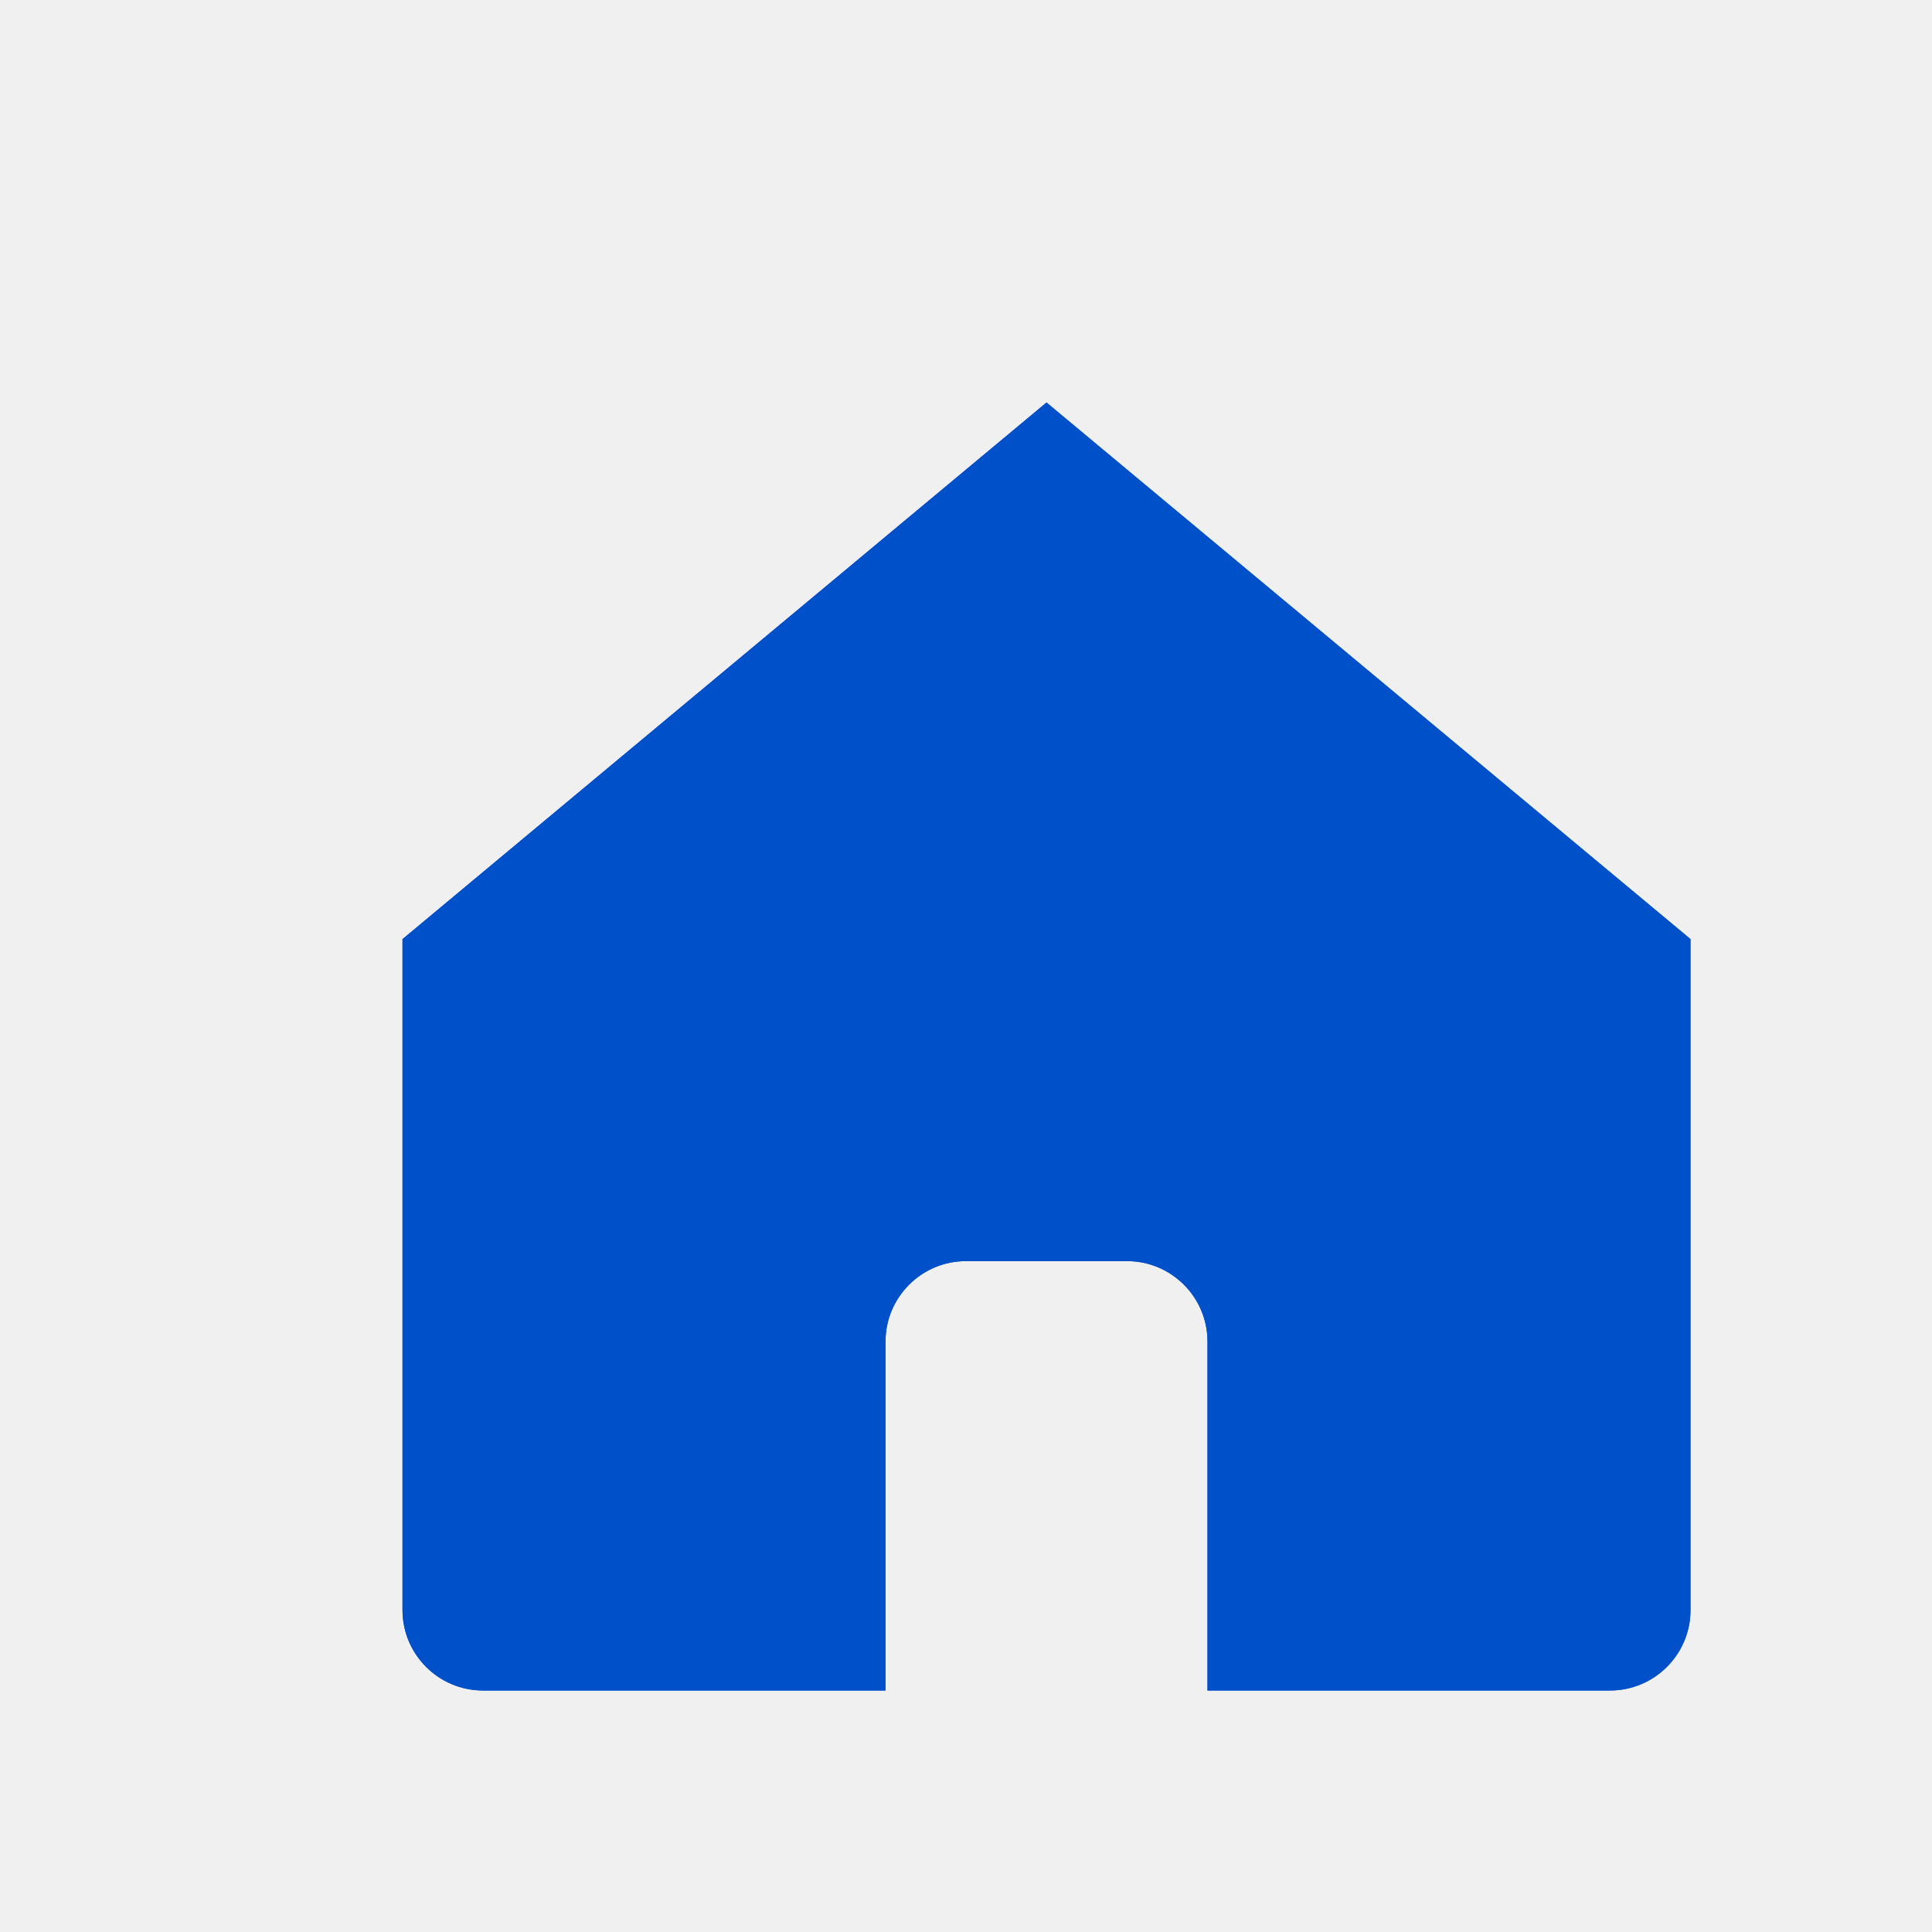
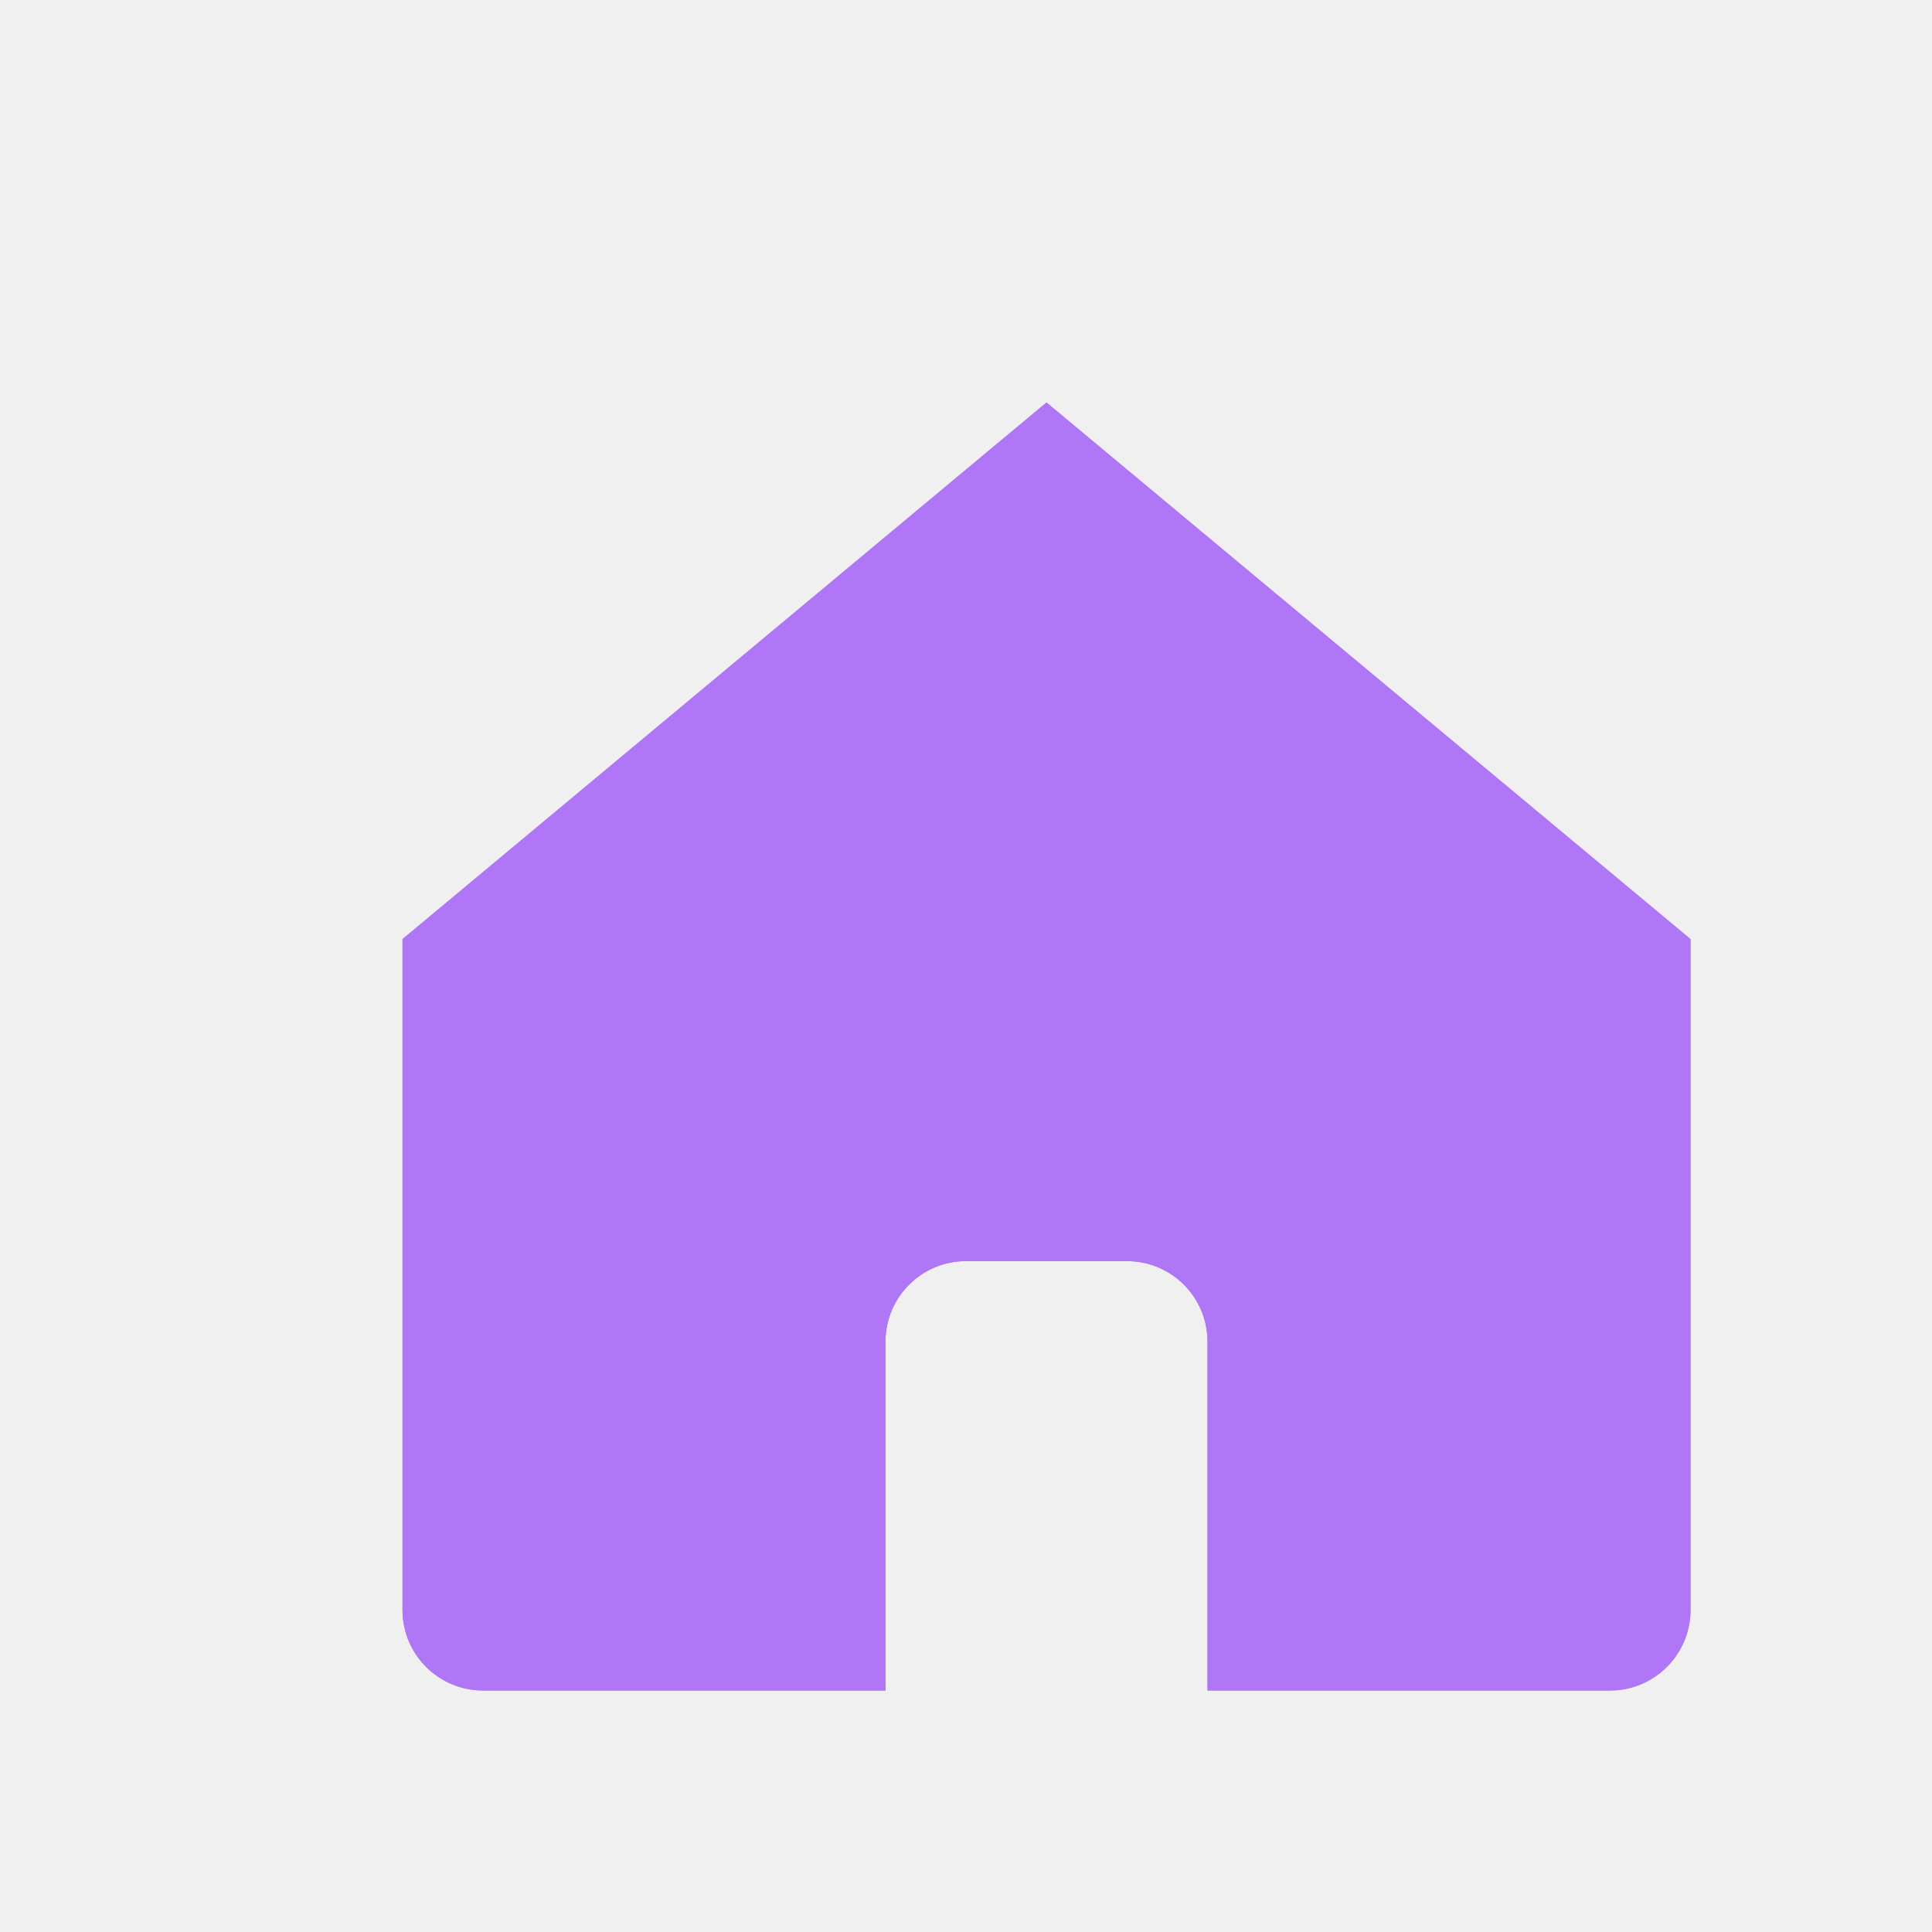
<svg xmlns="http://www.w3.org/2000/svg" width="24" height="24" viewBox="0 0 24 24" fill="none">
-   <mask id="path-1-inside-1_958_30040" fill="white">
+   <mask id="path-1-inside-1_958_30123" fill="white">
    <path d="M21 11.666V20C21 20.552 20.552 21 20 21H15V16.666C15 16.114 14.552 15.666 14 15.666H12C11.448 15.666 11 16.114 11 16.666V21H6C5.448 21 5 20.552 5 20V11.666L13 5L21 11.666Z" />
  </mask>
-   <path d="M21 11.666V20C21 20.552 20.552 21 20 21H15V16.666C15 16.114 14.552 15.666 14 15.666H12C11.448 15.666 11 16.114 11 16.666V21H6C5.448 21 5 20.552 5 20V11.666L13 5L21 11.666Z" fill="#0050CA" />
-   <path d="M21 11.666H22V11.198L21.64 10.898L21 11.666ZM21 20L22 20V20H21ZM15 21H14V22H15V21ZM15 16.666H16V16.666L15 16.666ZM11 16.666L10 16.666V16.666H11ZM11 21V22H12V21H11ZM5 20H4L4 20L5 20ZM5 11.666L4.36 10.898L4 11.198V11.666H5ZM13 5L13.64 4.232L13 3.698L12.36 4.232L13 5ZM21 11.666H20V20H21H22V11.666H21ZM21 20L20 20V20V21V22C21.105 22 22 21.104 22 20L21 20ZM20 21V20H15V21V22H20V21ZM15 21H16V16.666H15H14V21H15ZM15 16.666L16 16.666C16 15.562 15.105 14.666 14 14.666V15.666V16.666V16.666L15 16.666ZM14 15.666V14.666H12V15.666V16.666H14V15.666ZM12 15.666V14.666C10.895 14.666 10 15.562 10 16.666L11 16.666L12 16.666V16.666V15.666ZM11 16.666H10V21H11H12V16.666H11ZM11 21V20H6V21V22H11V21ZM6 21V20L6 20L5 20L4 20C4 21.104 4.895 22 6 22V21ZM5 20H6V11.666H5H4V20H5ZM5 11.666L5.64 12.434L13.64 5.768L13 5L12.36 4.232L4.36 10.898L5 11.666ZM13 5L12.36 5.768L20.36 12.434L21 11.666L21.64 10.898L13.64 4.232L13 5Z" fill="#0050CA" mask="url(#path-1-inside-1_958_30040)" />
+   <path d="M21 11.666V20C21 20.552 20.552 21 20 21H15V16.666C15 16.114 14.552 15.666 14 15.666H12C11.448 15.666 11 16.114 11 16.666V21H6C5.448 21 5 20.552 5 20V11.666L13 5L21 11.666Z" fill="#AF77F5" />
+   <path d="M21 11.666H22V11.198L21.64 10.898L21 11.666ZM21 20L22 20V20H21ZM15 21H14V22H15V21ZM15 16.666L16 16.666L16 16.666L15 16.666ZM11 16.666L10 16.666V16.666H11ZM11 21V22H12V21H11ZM5 20L4 20L4 20L5 20ZM5 11.666L4.36 10.898L4 11.198V11.666H5ZM13 5L13.64 4.232L13 3.698L12.36 4.232L13 5ZM21 11.666H20V20H21H22V11.666H21ZM21 20L20 20L20 20V21V22C21.105 22 22 21.104 22 20L21 20ZM20 21V20H15V21V22H20V21ZM15 21H16V16.666H15H14V21H15ZM15 16.666L16 16.666C16 15.562 15.105 14.666 14 14.666V15.666V16.666L14 16.666L15 16.666ZM14 15.666V14.666H12V15.666V16.666H14V15.666ZM12 15.666V14.666C10.895 14.666 10 15.562 10 16.666L11 16.666L12 16.666L12 16.666V15.666ZM11 16.666H10V21H11H12V16.666H11ZM11 21V20H6V21V22H11V21ZM6 21V20L6 20L5 20L4 20C4 21.104 4.895 22 6 22V21ZM5 20H6V11.666H5H4V20H5ZM5 11.666L5.64 12.434L13.64 5.768L13 5L12.36 4.232L4.36 10.898L5 11.666ZM13 5L12.36 5.768L20.36 12.434L21 11.666L21.64 10.898L13.64 4.232L13 5Z" fill="#AF77F5" mask="url(#path-1-inside-1_958_30123)" />
</svg>
